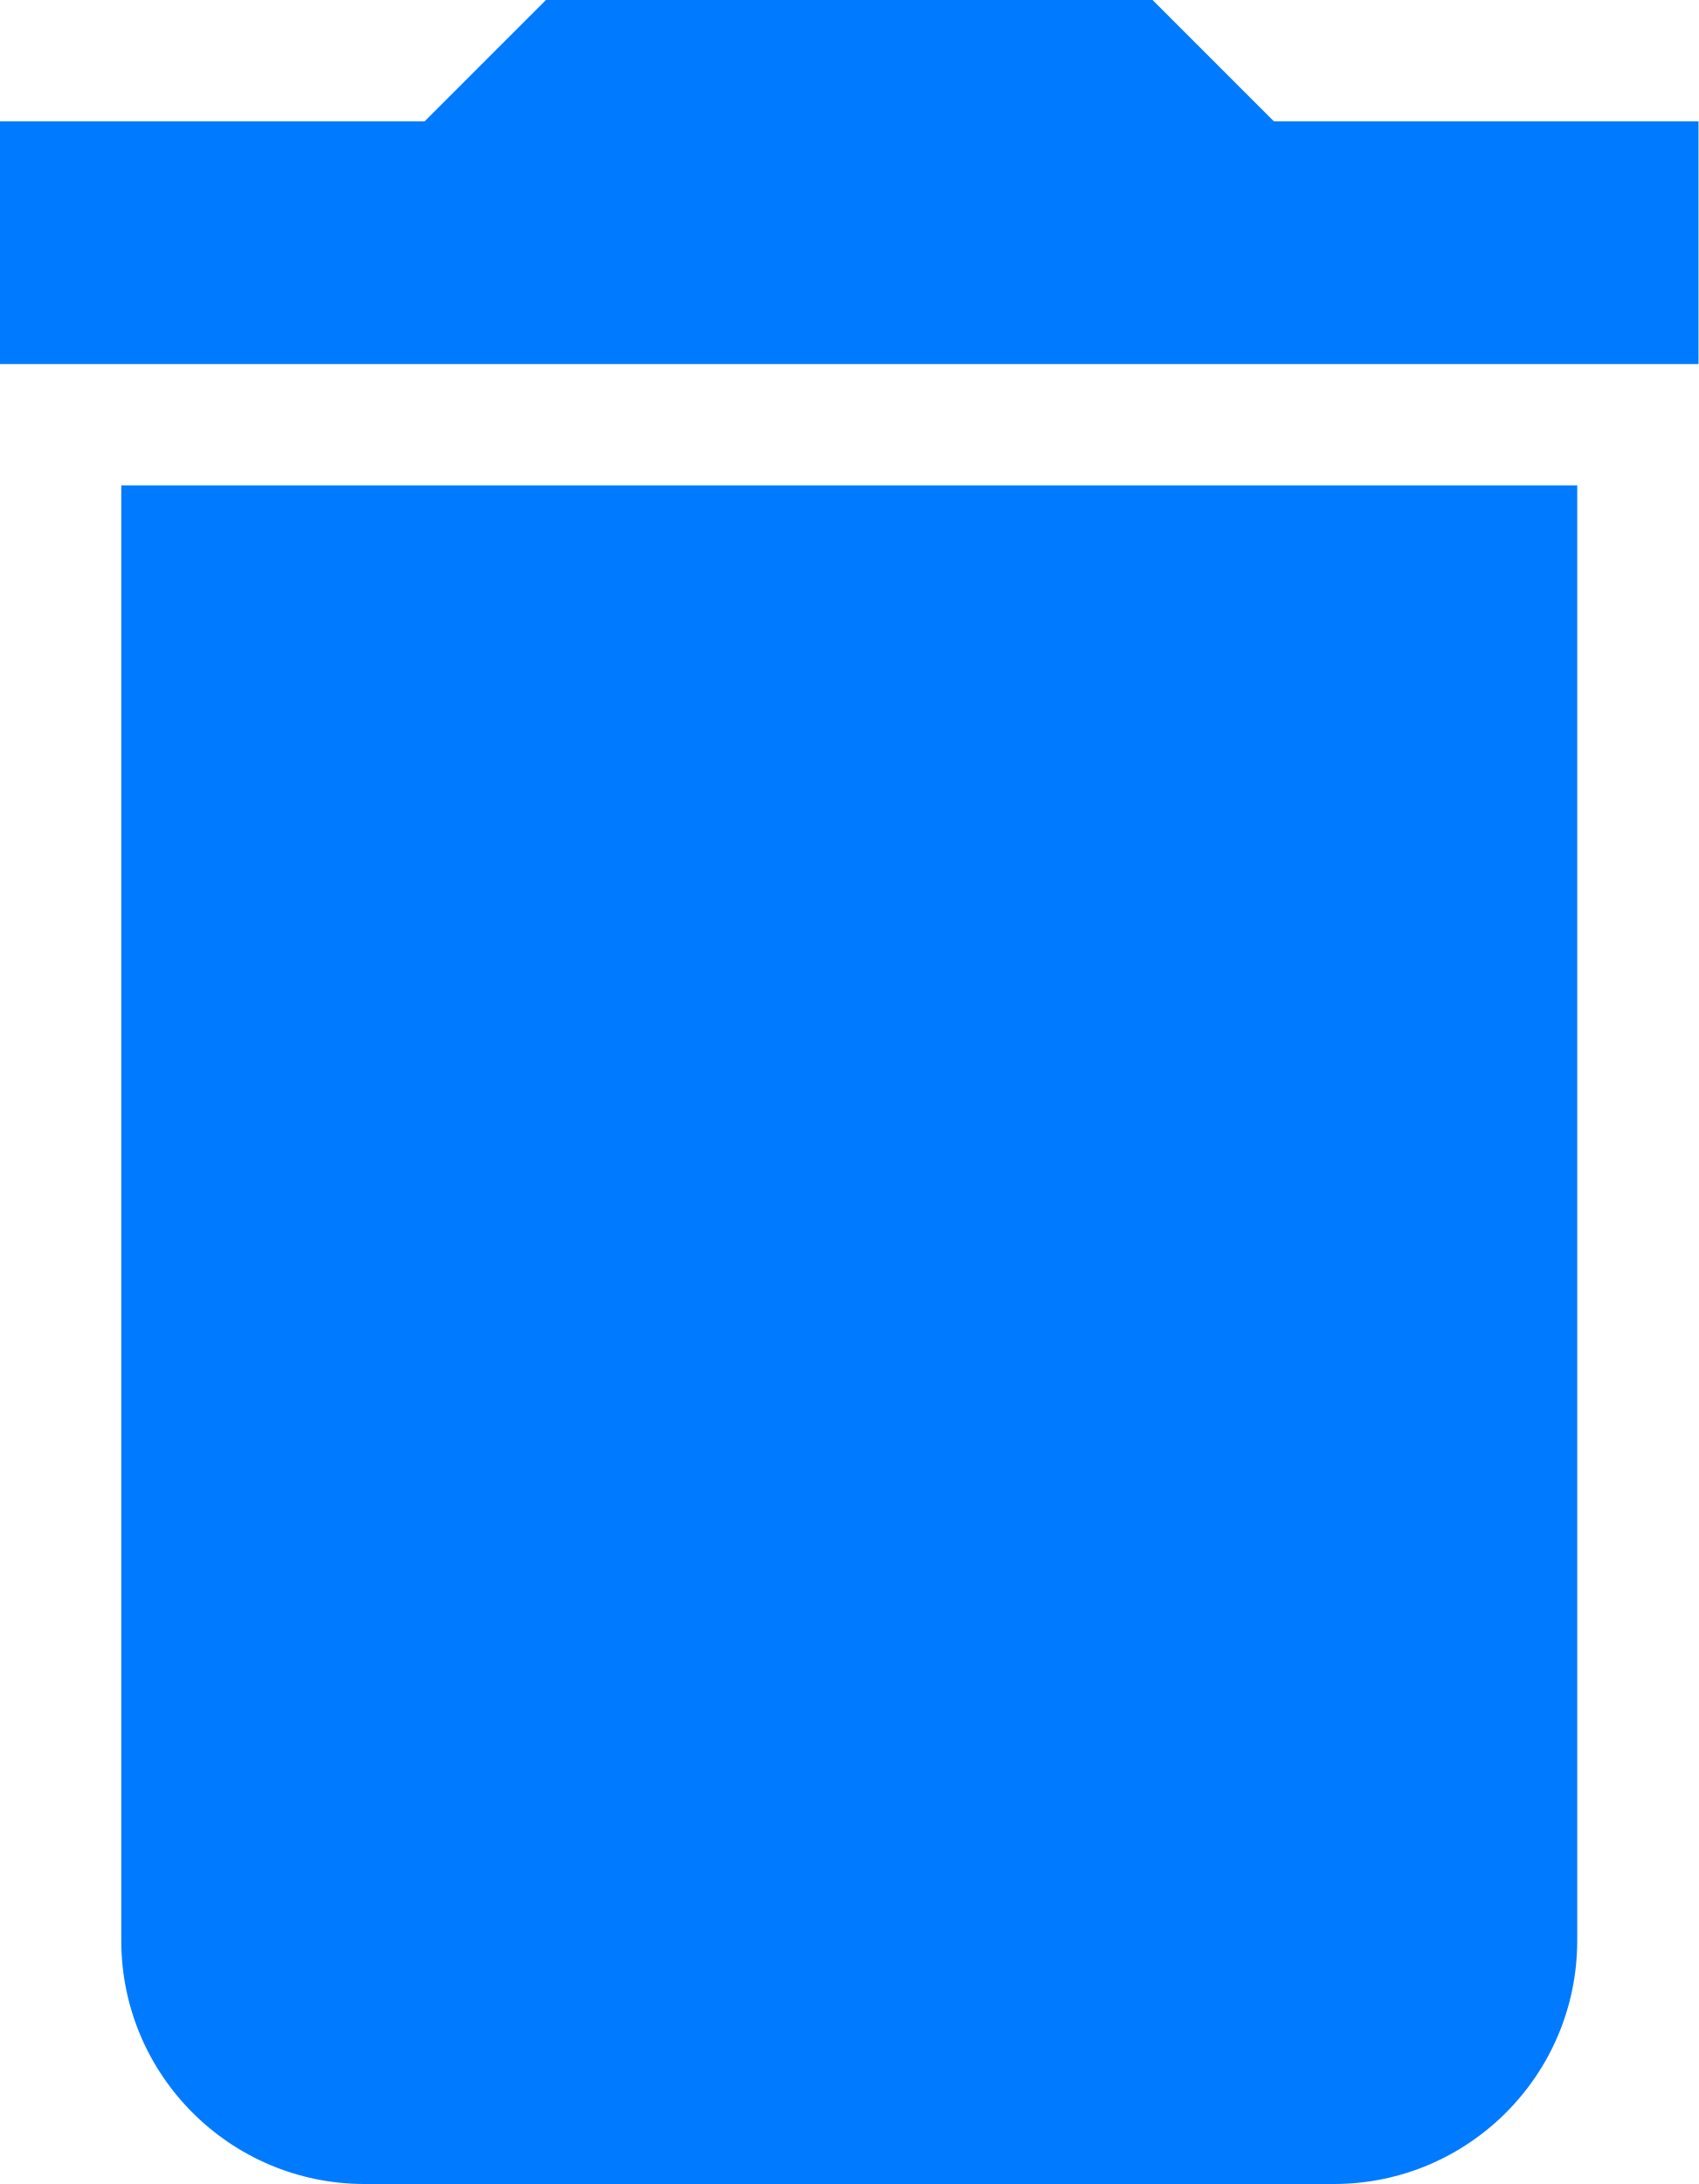
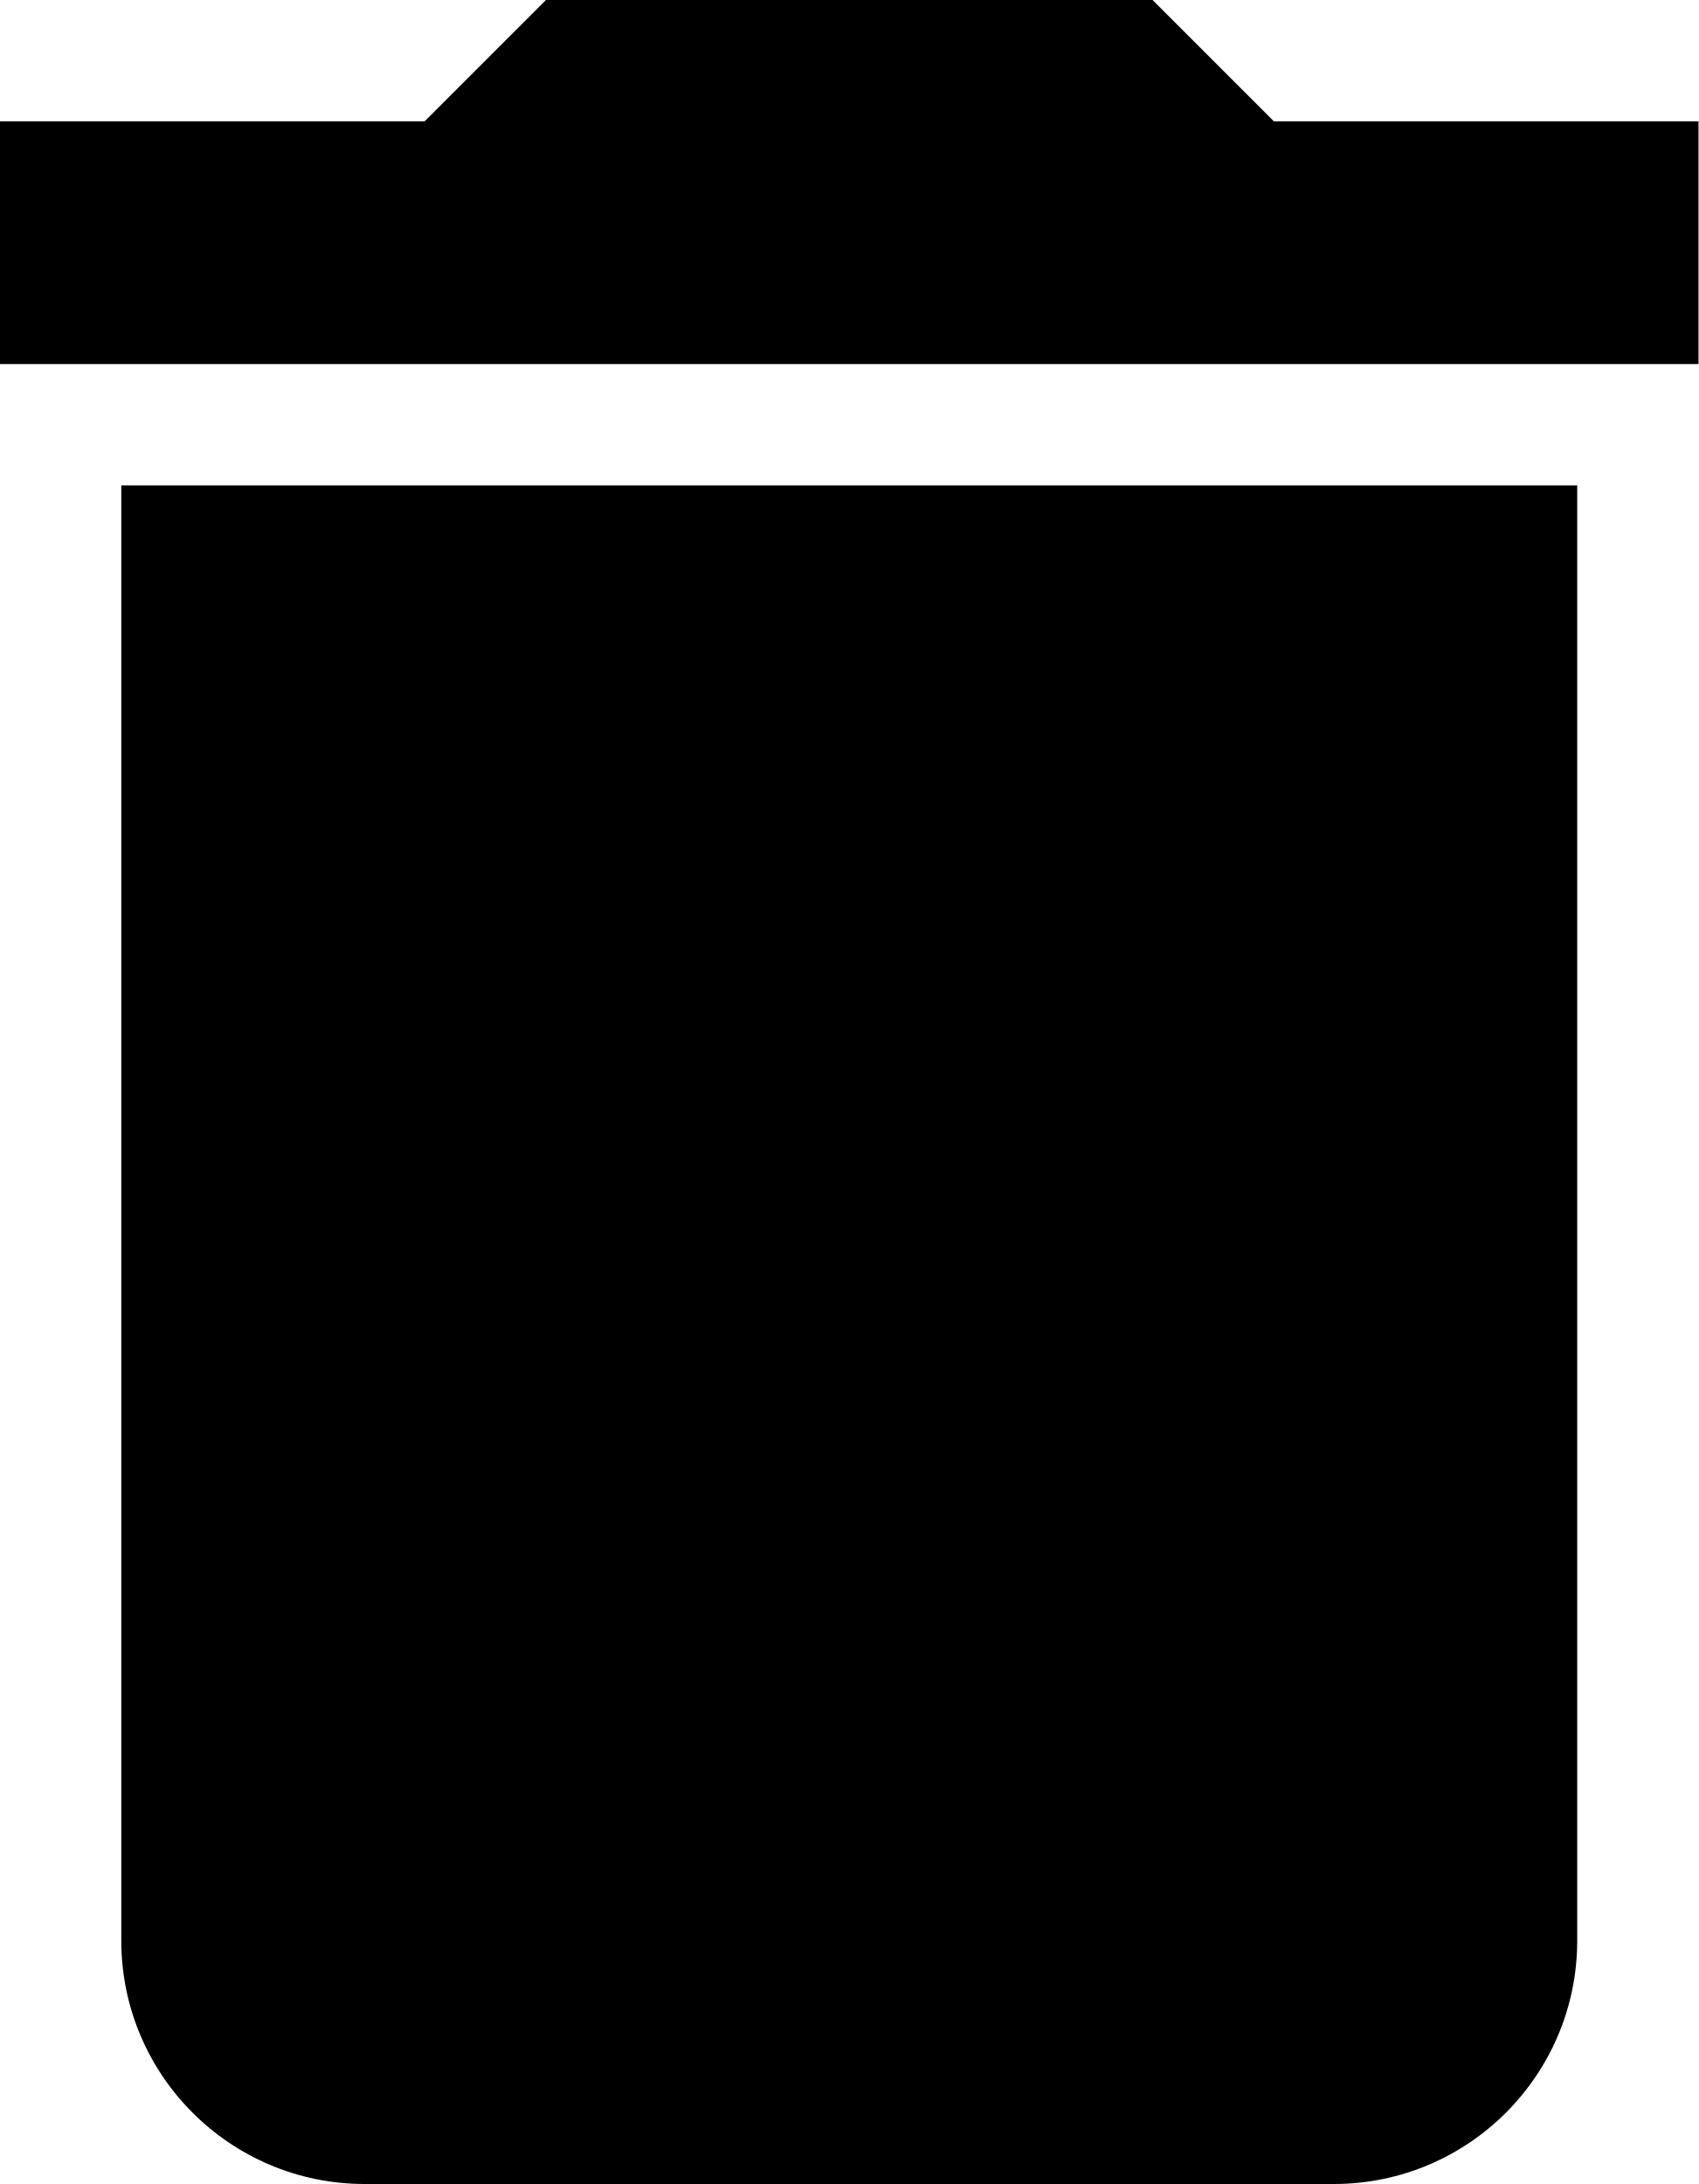
<svg xmlns="http://www.w3.org/2000/svg" width="10.111" height="13" viewBox="0 0 10.111 13">
-   <path id="Icon_material-delete" data-name="Icon material-delete" d="M8.222,16.056A1.449,1.449,0,0,0,9.667,17.5h5.778a1.449,1.449,0,0,0,1.444-1.444V7.389H8.222ZM17.611,5.222H15.083L14.361,4.5H10.75l-.722.722H7.5V6.667H17.611Z" transform="translate(-7.5 -4.5)" fill="#007aff" />
+   <path id="Icon_material-delete" data-name="Icon material-delete" d="M8.222,16.056A1.449,1.449,0,0,0,9.667,17.5h5.778a1.449,1.449,0,0,0,1.444-1.444V7.389H8.222ZM17.611,5.222H15.083L14.361,4.5H10.75l-.722.722H7.5V6.667H17.611Z" transform="translate(-7.5 -4.5)" fill="#000000" />
</svg>
